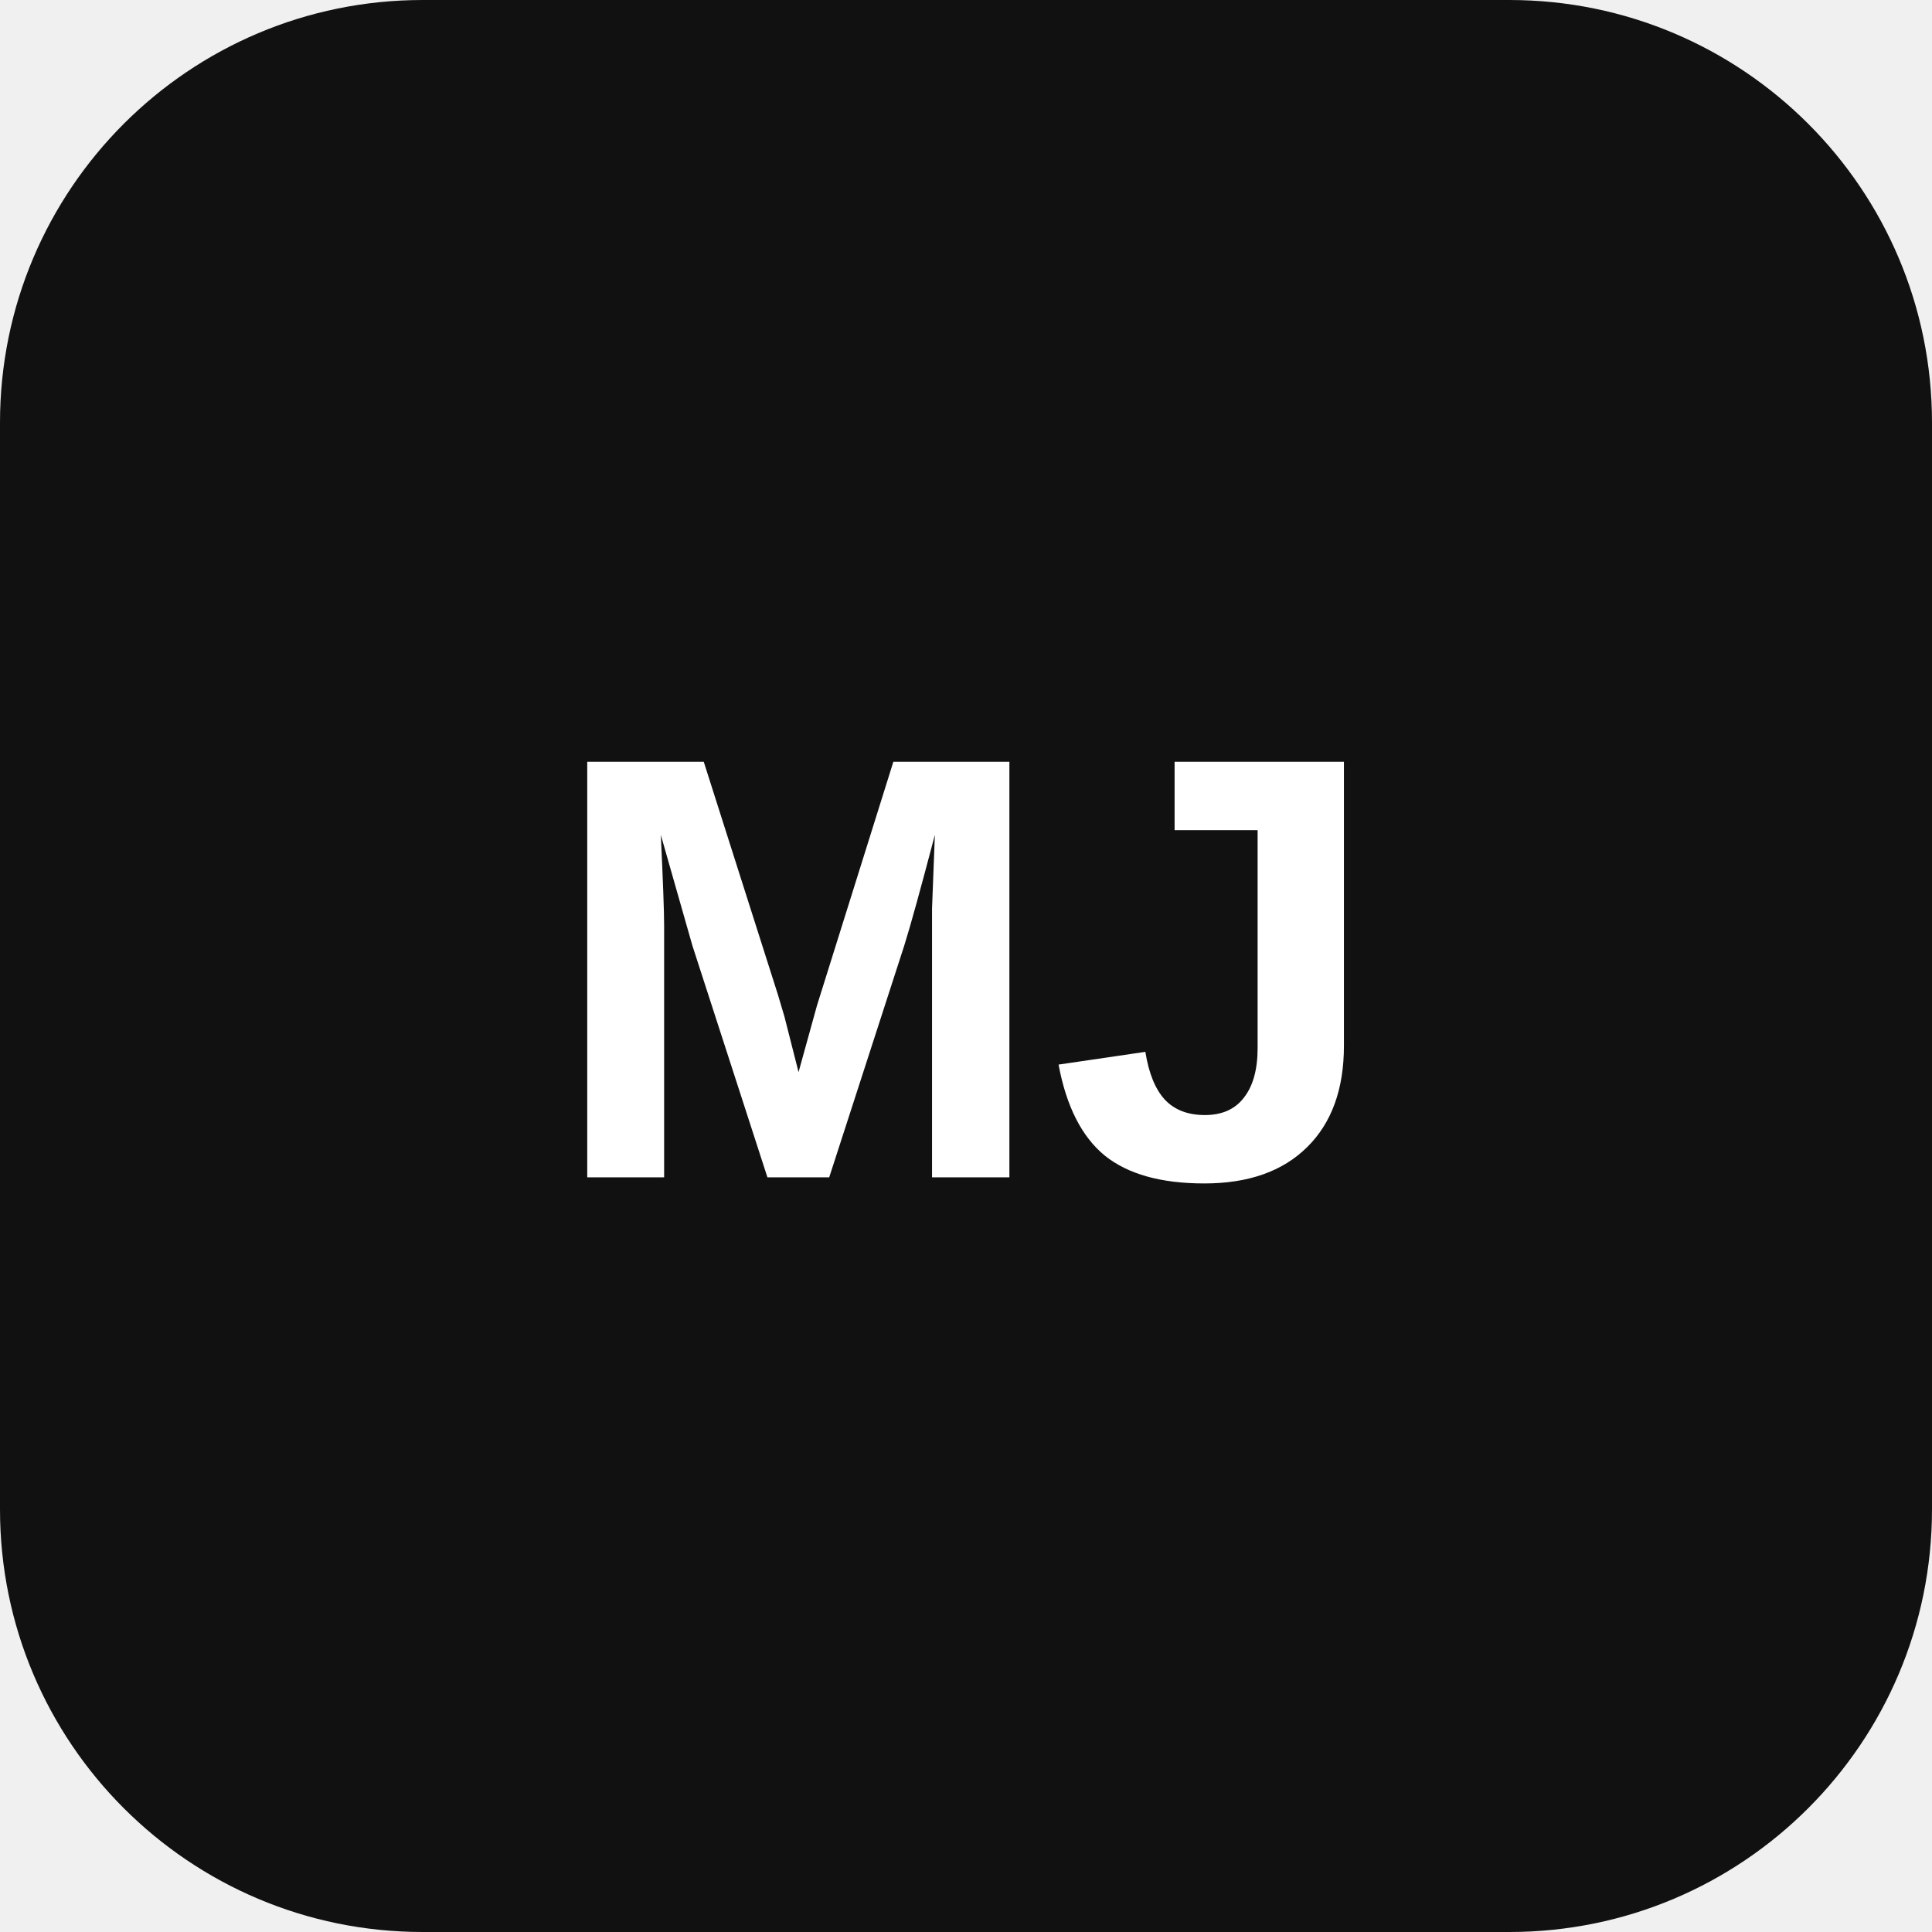
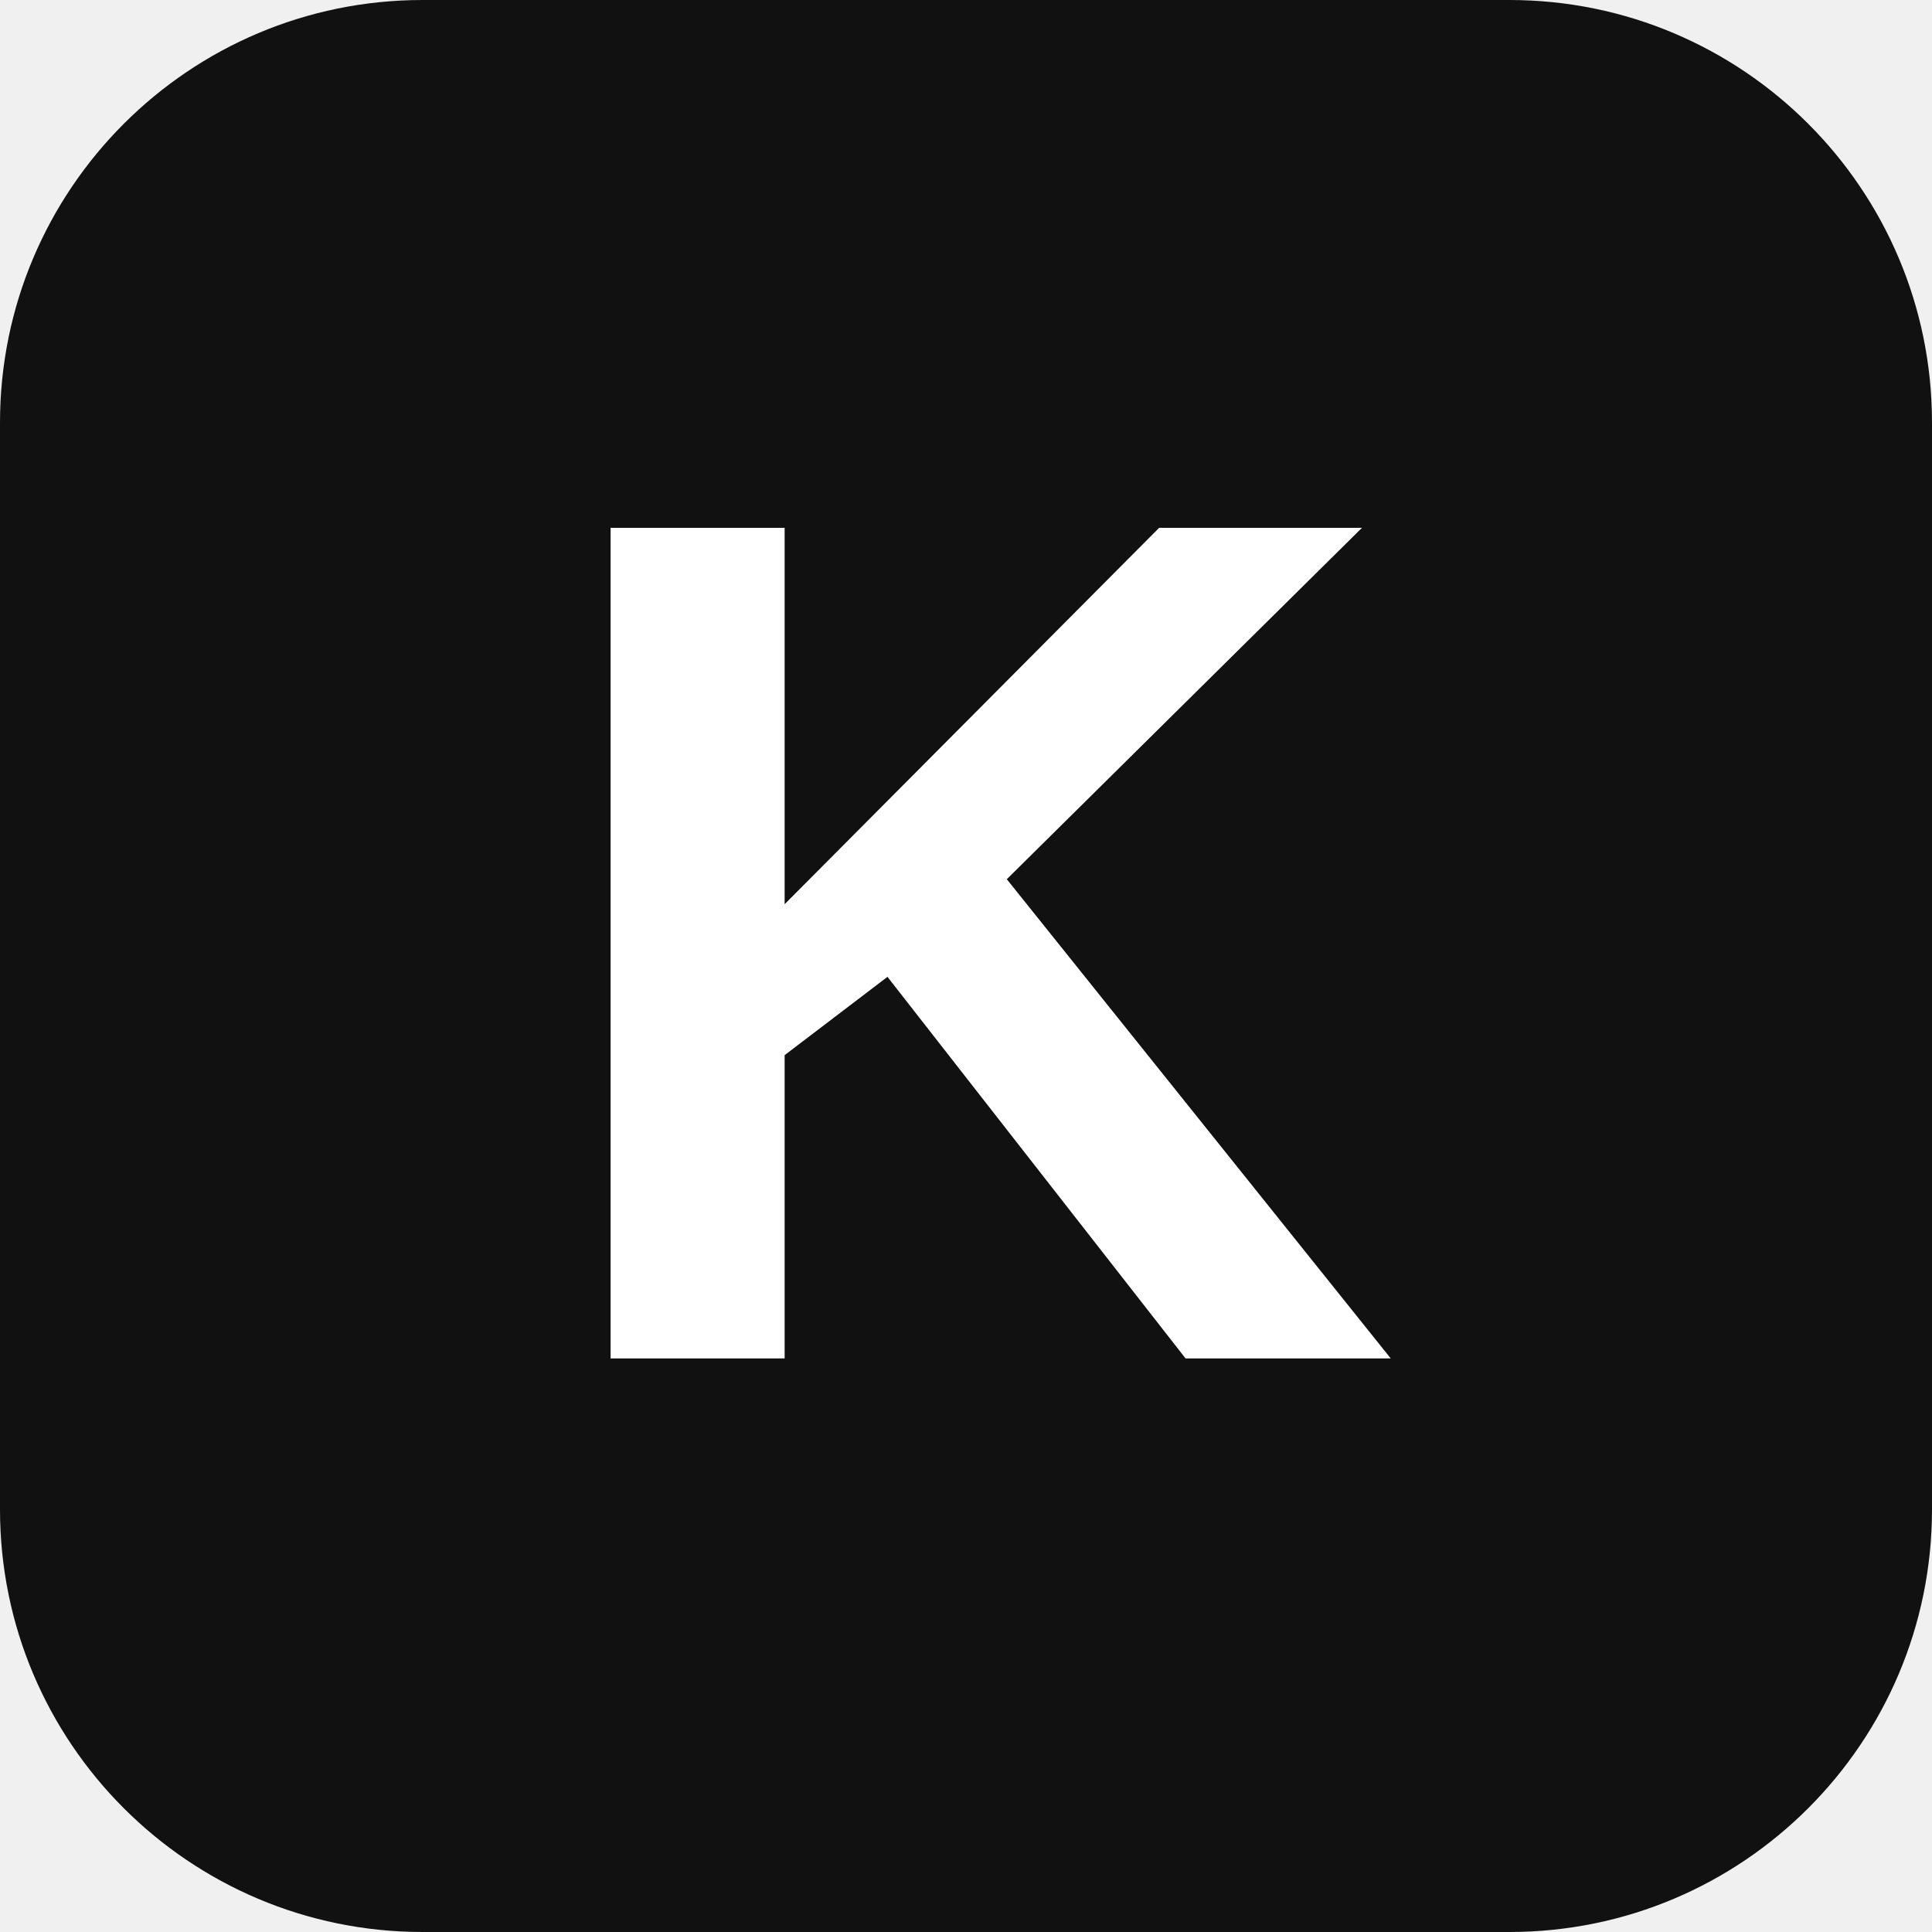
<svg xmlns="http://www.w3.org/2000/svg" viewBox="0 0 64 64">
  <rect width="64" height="64" rx="14" fill="#111111" />
-   <text x="32" y="39" fill="#ffffff" font-family="Arial, sans-serif" font-size="20" font-weight="700" text-anchor="middle">
-     MJ
+   <text x="32" y="45" fill="#ffffff" font-family="Arial, sans-serif" font-size="40" font-weight="700" text-anchor="middle">
+     K
  </text>
</svg>
